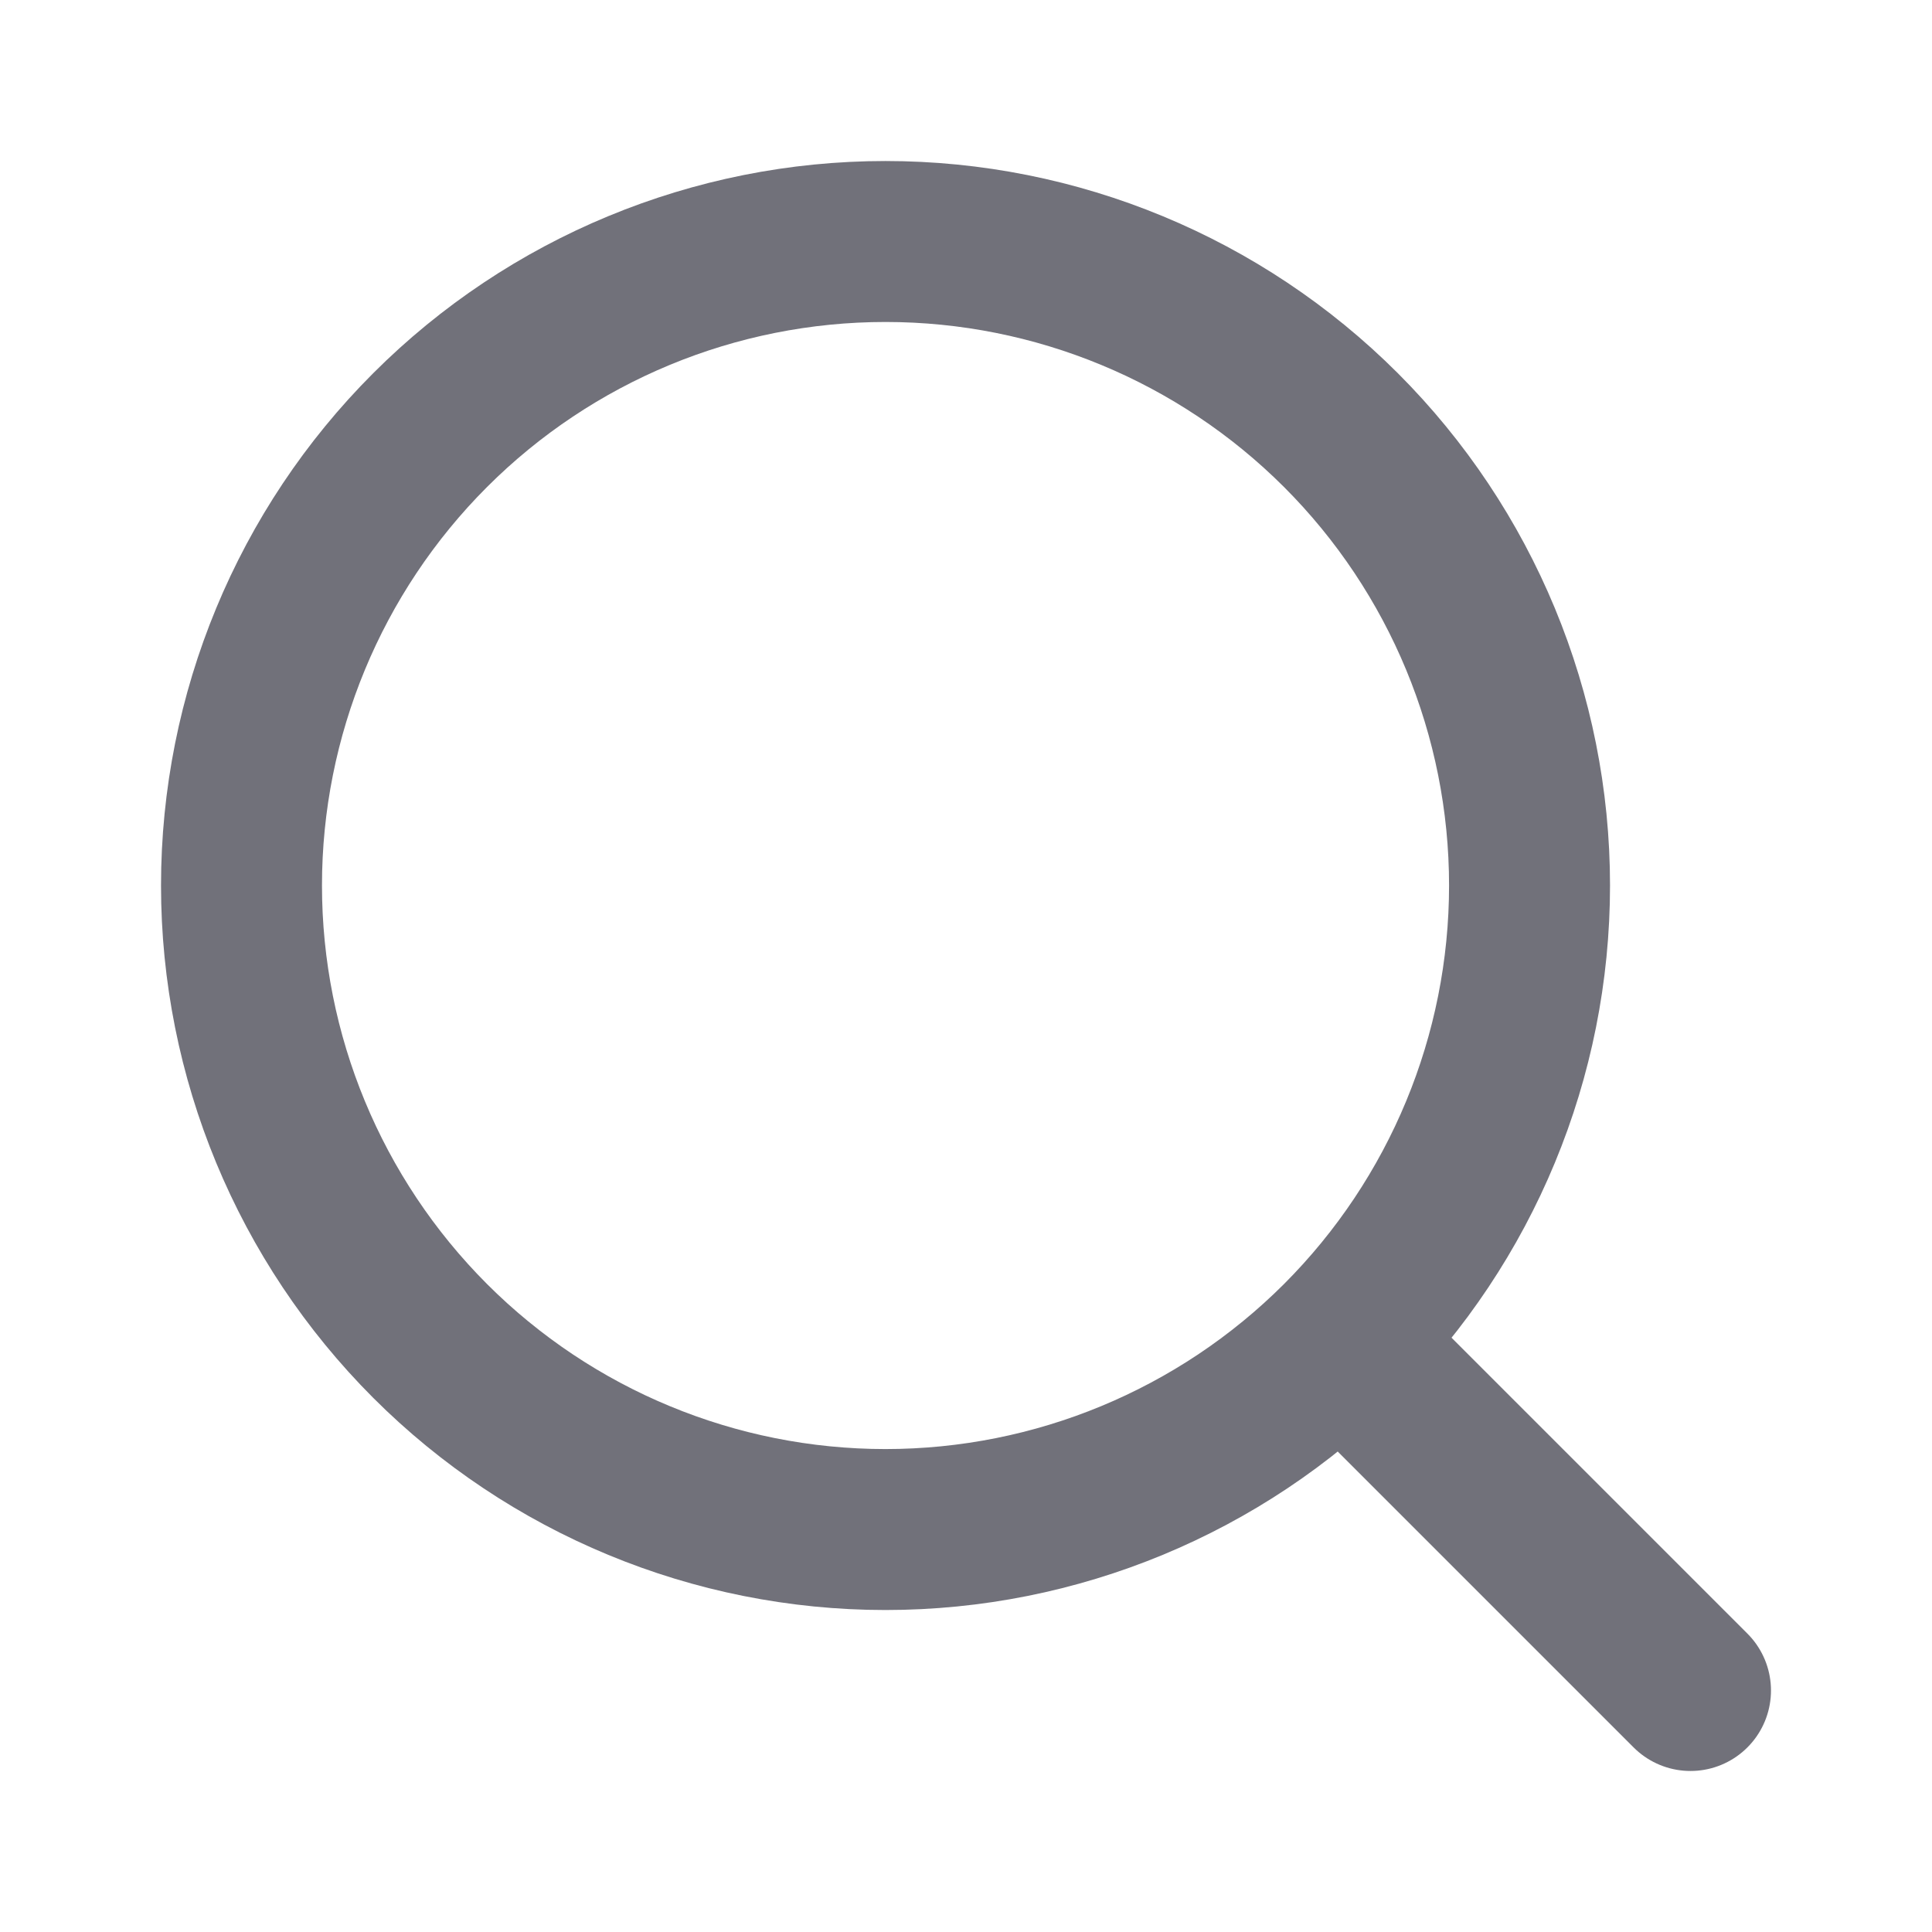
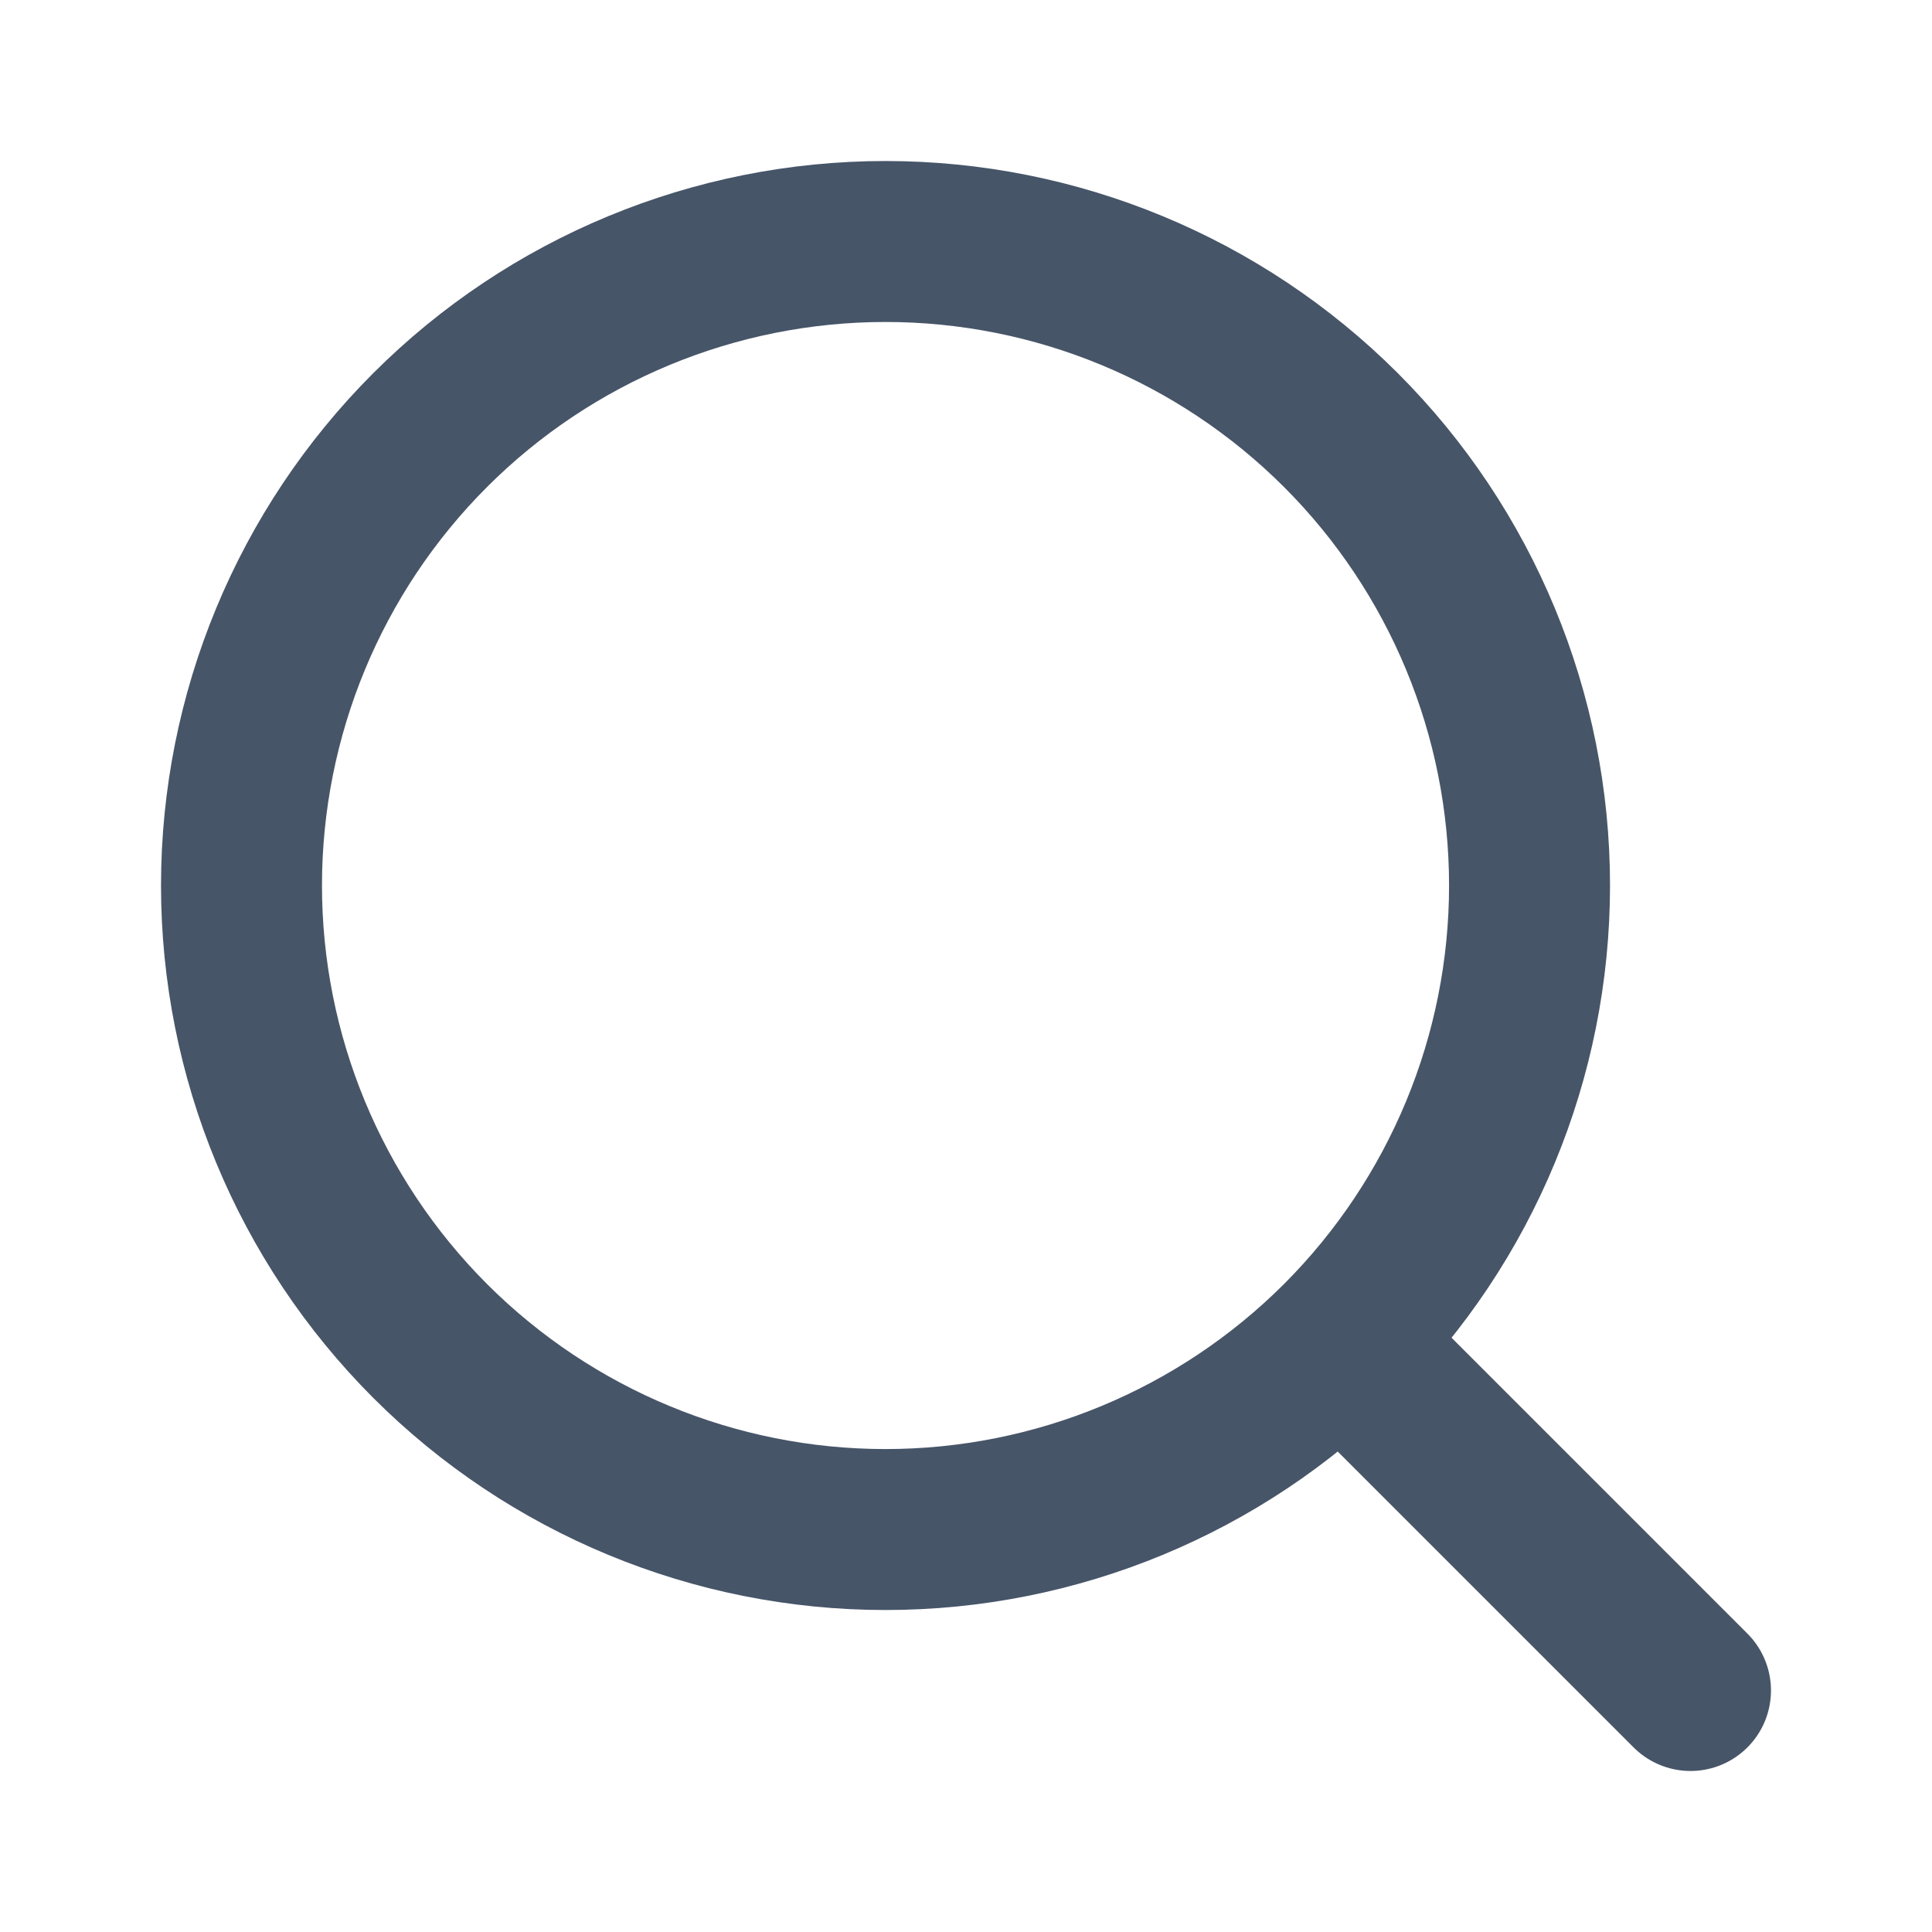
<svg xmlns="http://www.w3.org/2000/svg" preserveAspectRatio="none" overflow="visible" style="display: block;" width="16" height="16" viewBox="0 0 16 16" fill="none">
  <g id="icon/search">
-     <path id="Vector" d="M14 14L11.133 11.133M7.333 12.667C8.748 12.667 10.104 12.105 11.105 11.105C12.105 10.104 12.667 8.748 12.667 7.333C12.667 5.919 12.105 4.562 11.105 3.562C10.104 2.562 8.748 2 7.333 2C5.919 2 4.562 2.562 3.562 3.562C2.562 4.562 2 5.919 2 7.333C2 8.748 2.562 10.104 3.562 11.105C4.562 12.105 5.919 12.667 7.333 12.667Z" stroke="#71717A" stroke-width="1.333" stroke-linecap="round" stroke-linejoin="round" />
+     <path id="Vector" d="M14 14L11.133 11.133M7.333 12.667C8.748 12.667 10.104 12.105 11.105 11.105C12.105 10.104 12.667 8.748 12.667 7.333C12.667 5.919 12.105 4.562 11.105 3.562C10.104 2.562 8.748 2 7.333 2C5.919 2 4.562 2.562 3.562 3.562C2.562 4.562 2 5.919 2 7.333C2 8.748 2.562 10.104 3.562 11.105C4.562 12.105 5.919 12.667 7.333 12.667Z" stroke="#475569" stroke-width="1.333" stroke-linecap="round" stroke-linejoin="round" />
  </g>
</svg>
